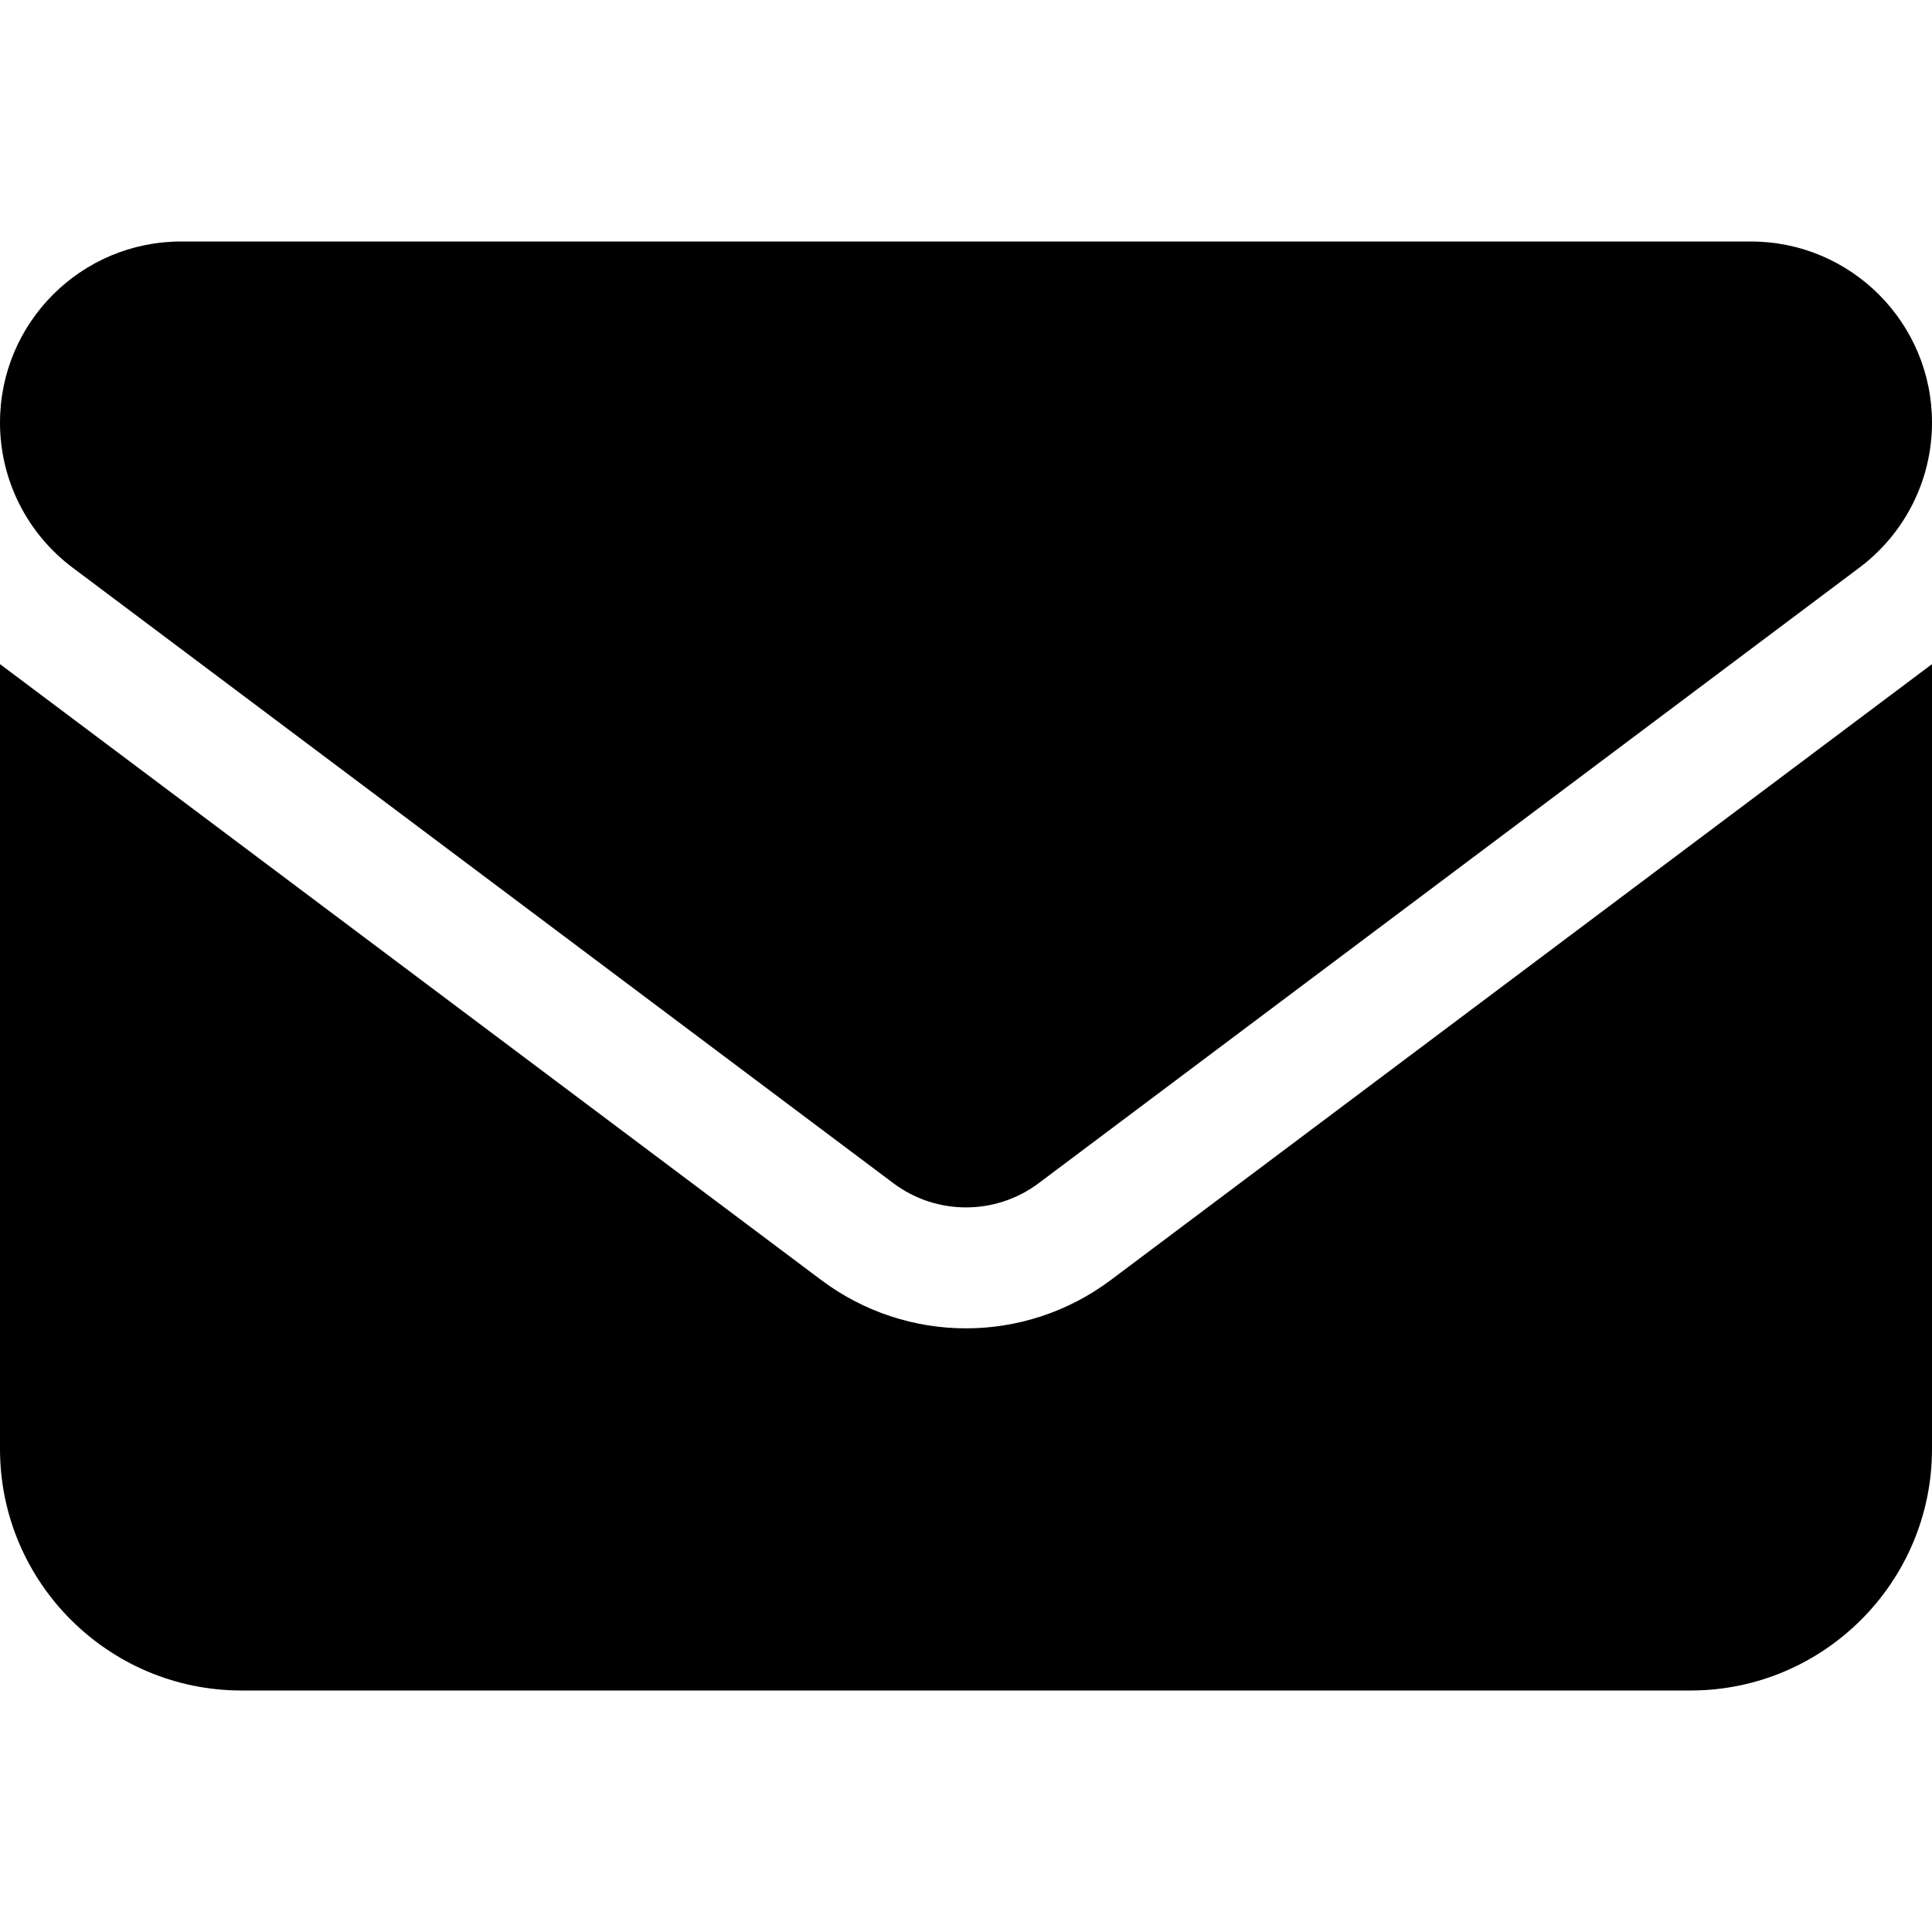
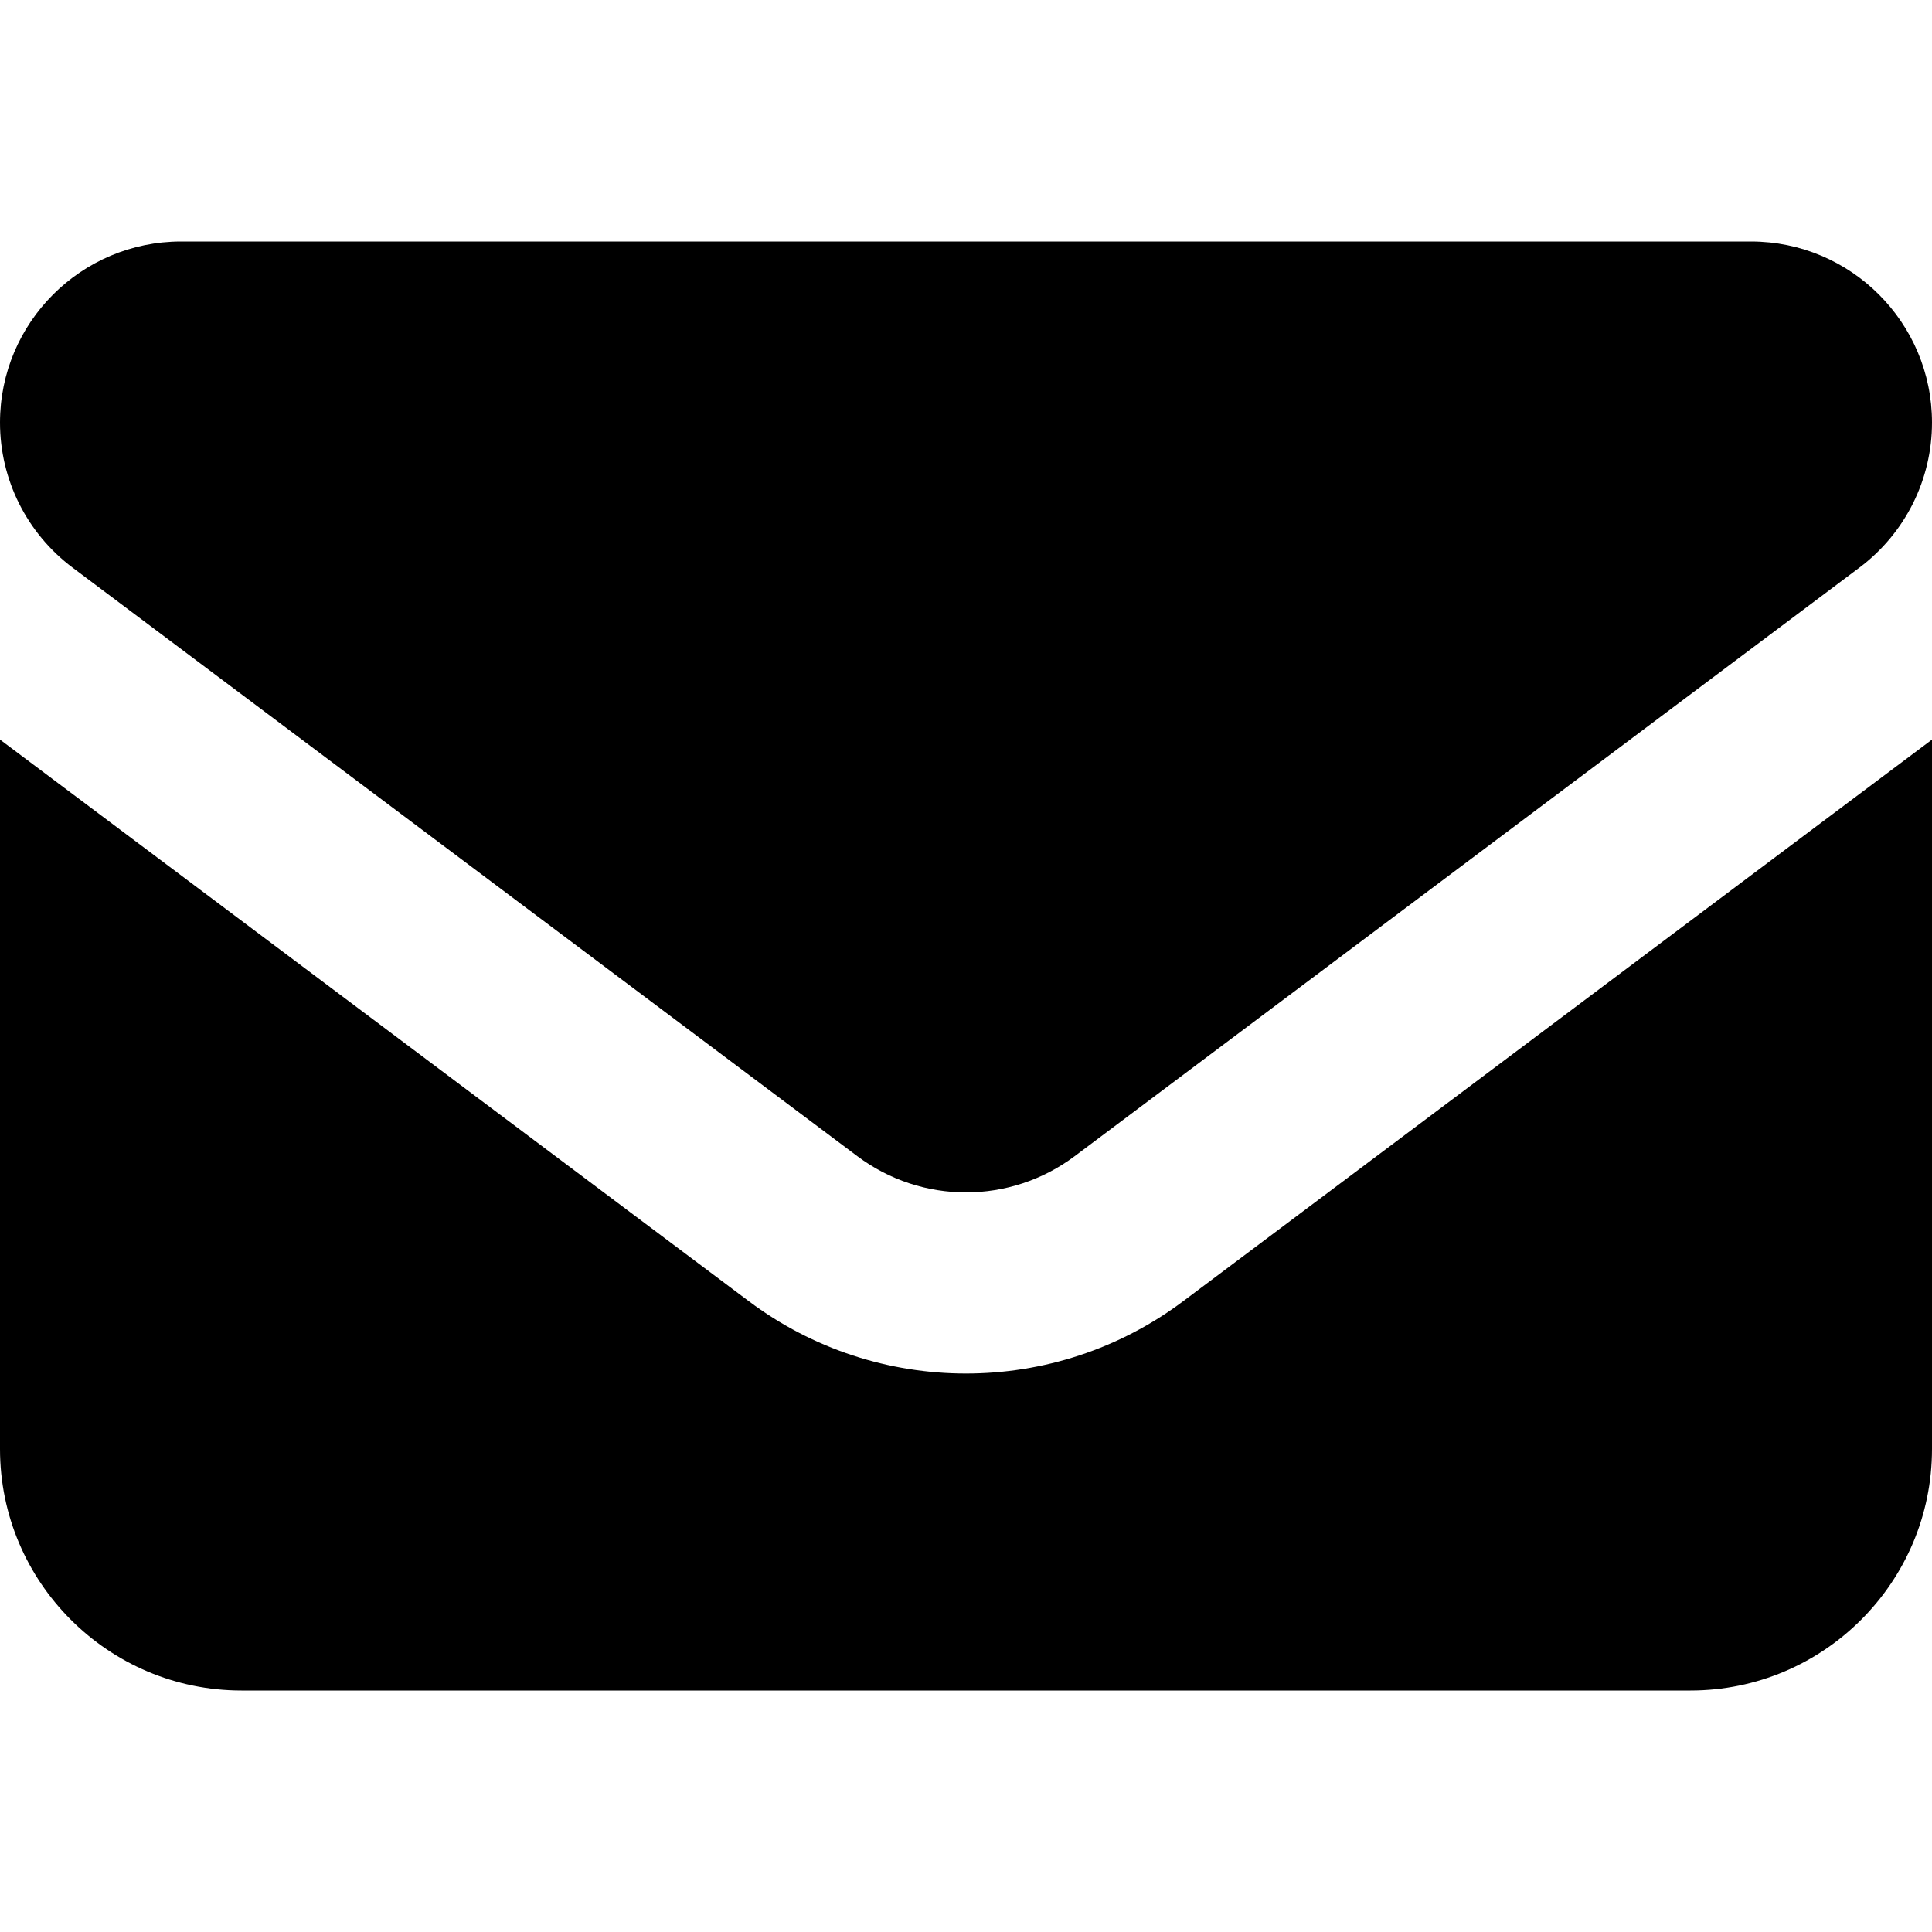
<svg xmlns="http://www.w3.org/2000/svg" viewBox="0 0 512 512">
-   <path d="M48 64C21.5 64 0 85.5 0 112c0 15.1 7.1 29.3 19.2 38.4L236.8 313.6c11.4 8.5 27 8.5 38.4 0L492.8 150.4c12.1-9.1 19.2-23.3 19.2-38.4c0-26.5-21.5-48-48-48L48 64zM0 176L0 384c0 35.3 28.7 64 64 64l384 0c35.3 0 64-28.7 64-64l0-208L294.4 339.2c-22.8 17.1-54 17.1-76.8 0L0 176z" />
+   <path fill="currentColor" d="M48 64c-26.5 0-48 21.5-48 48 0 15.1 7.1 29.3 19.2 38.4l208 156c17.1 12.8 40.5 12.8 57.6 0l208-156c12.1-9.1 19.2-23.3 19.2-38.4 0-26.5-21.5-48-48-48L48 64zM0 196L0 384c0 35.3 28.7 64 64 64l384 0c35.3 0 64-28.7 64-64l0-188-198.4 148.8c-34.1 25.6-81.1 25.6-115.2 0L0 196z" />
</svg>
